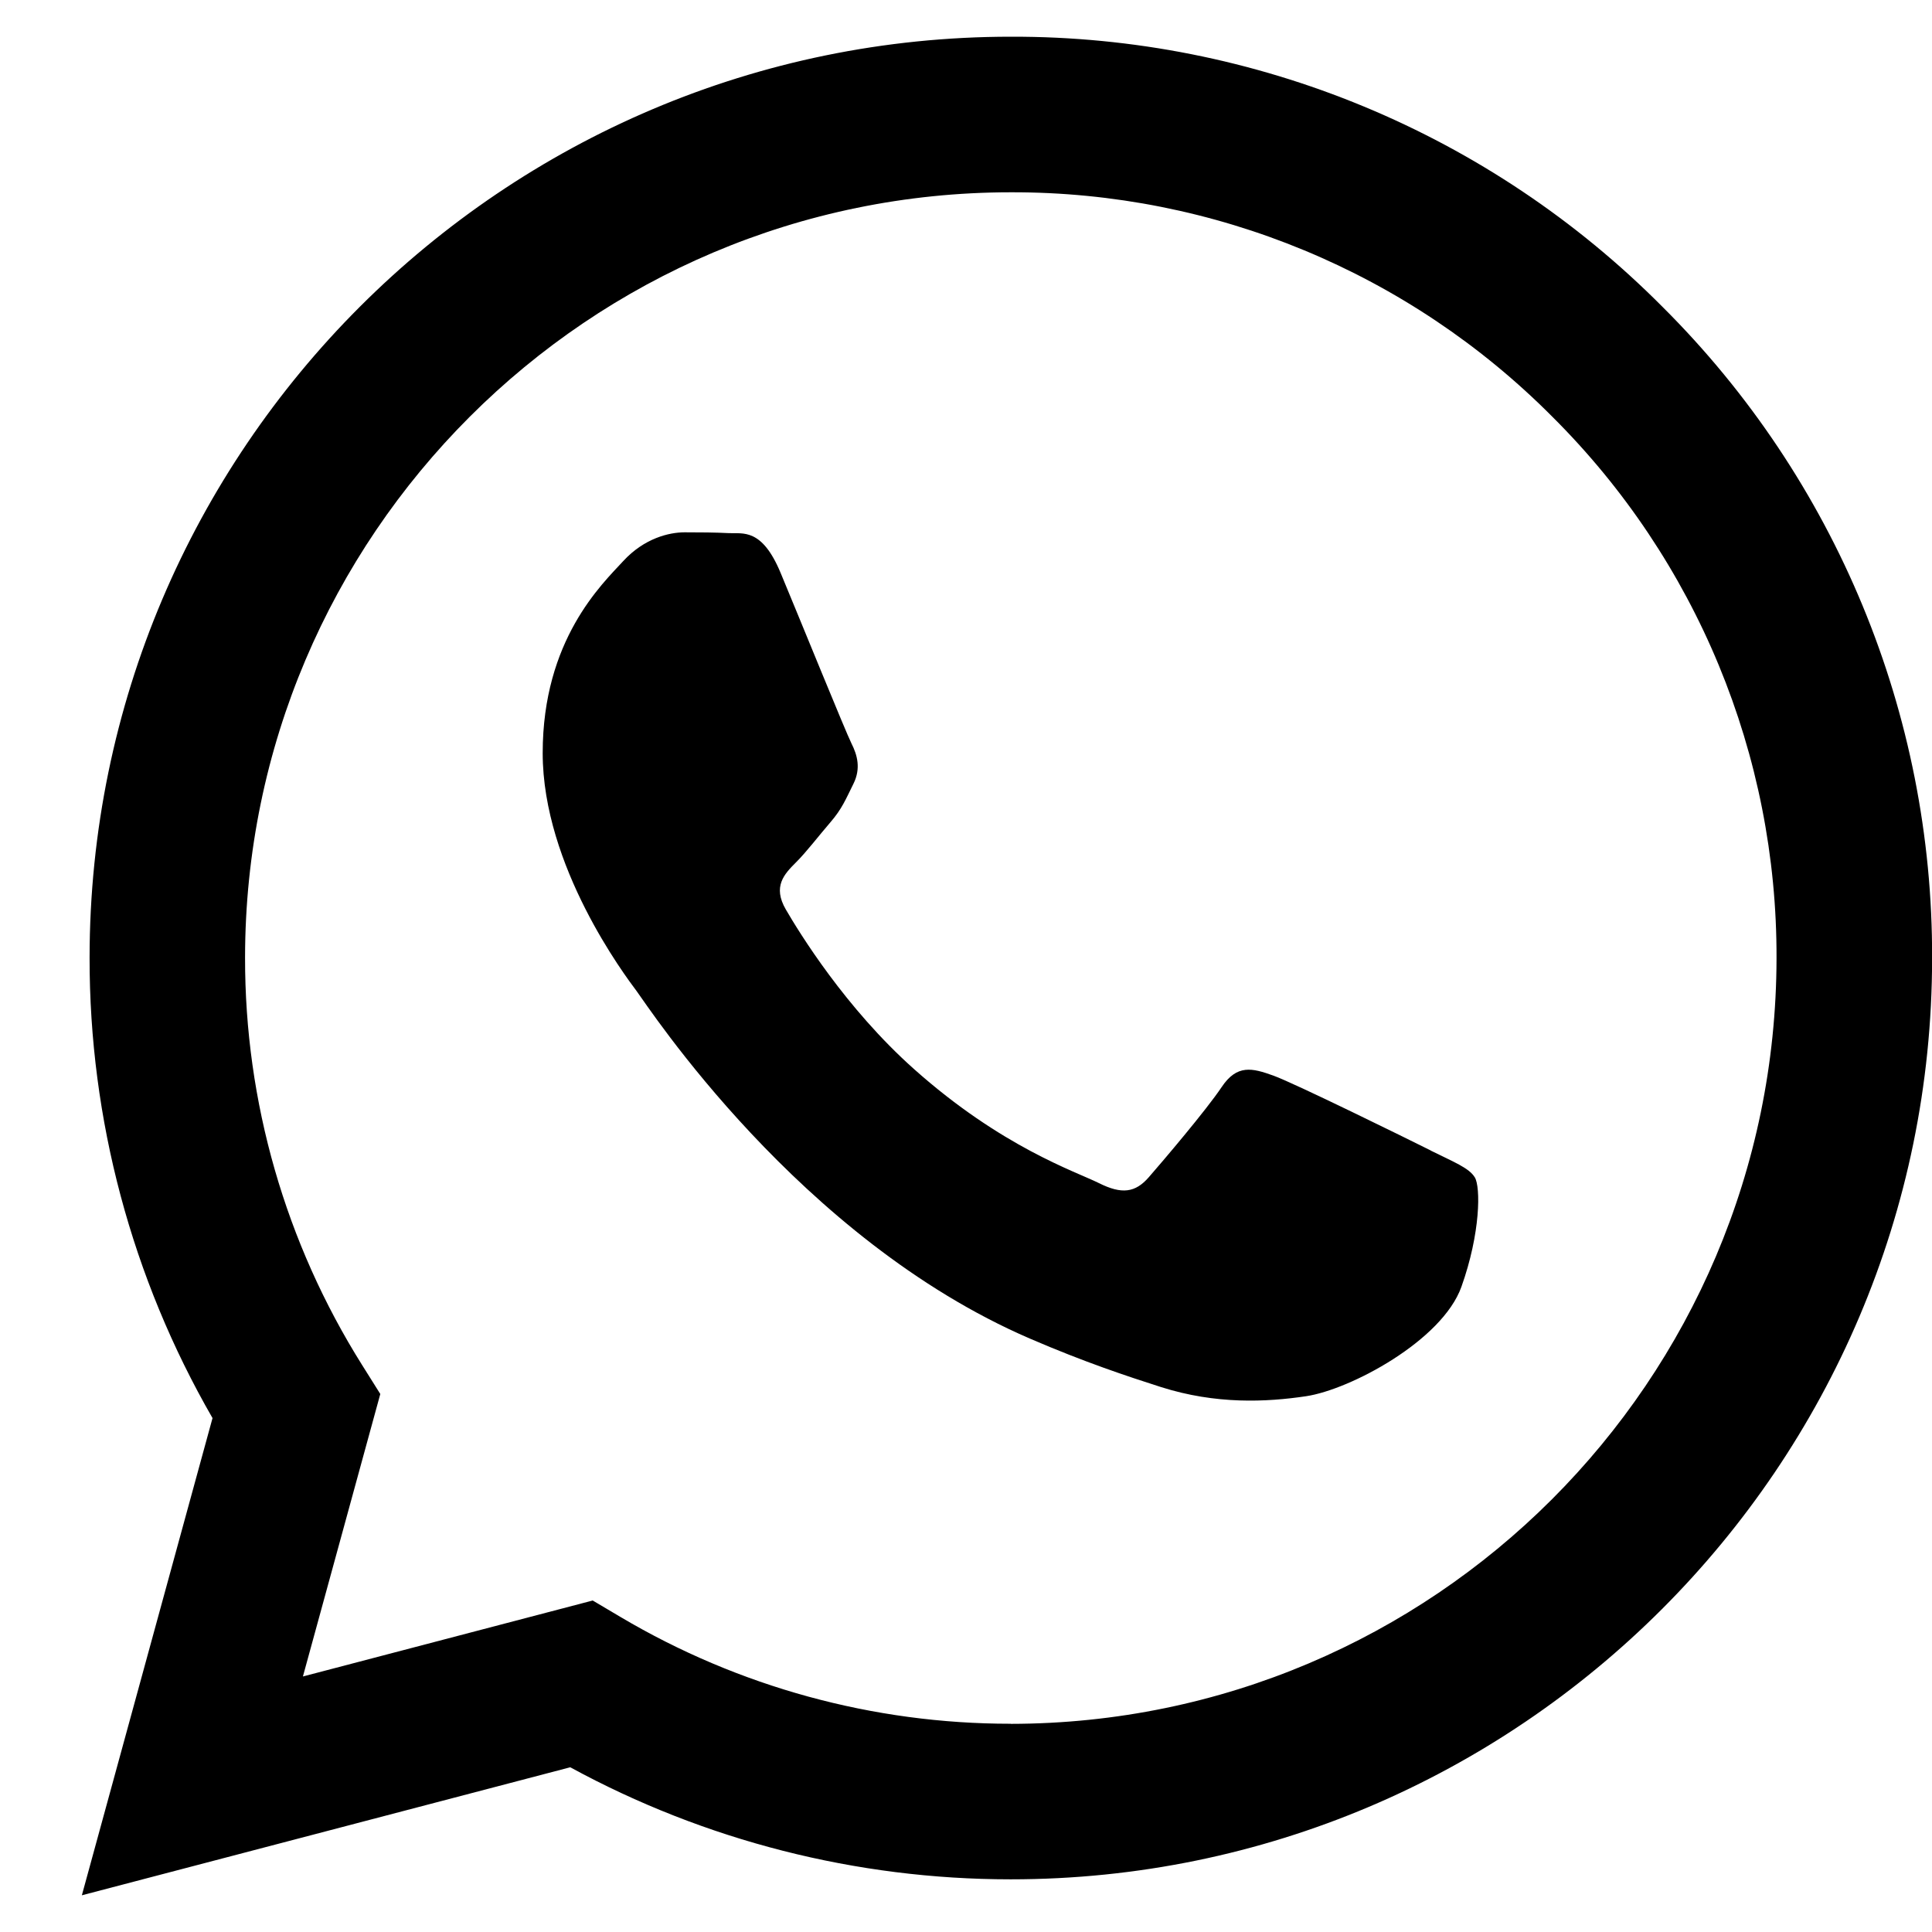
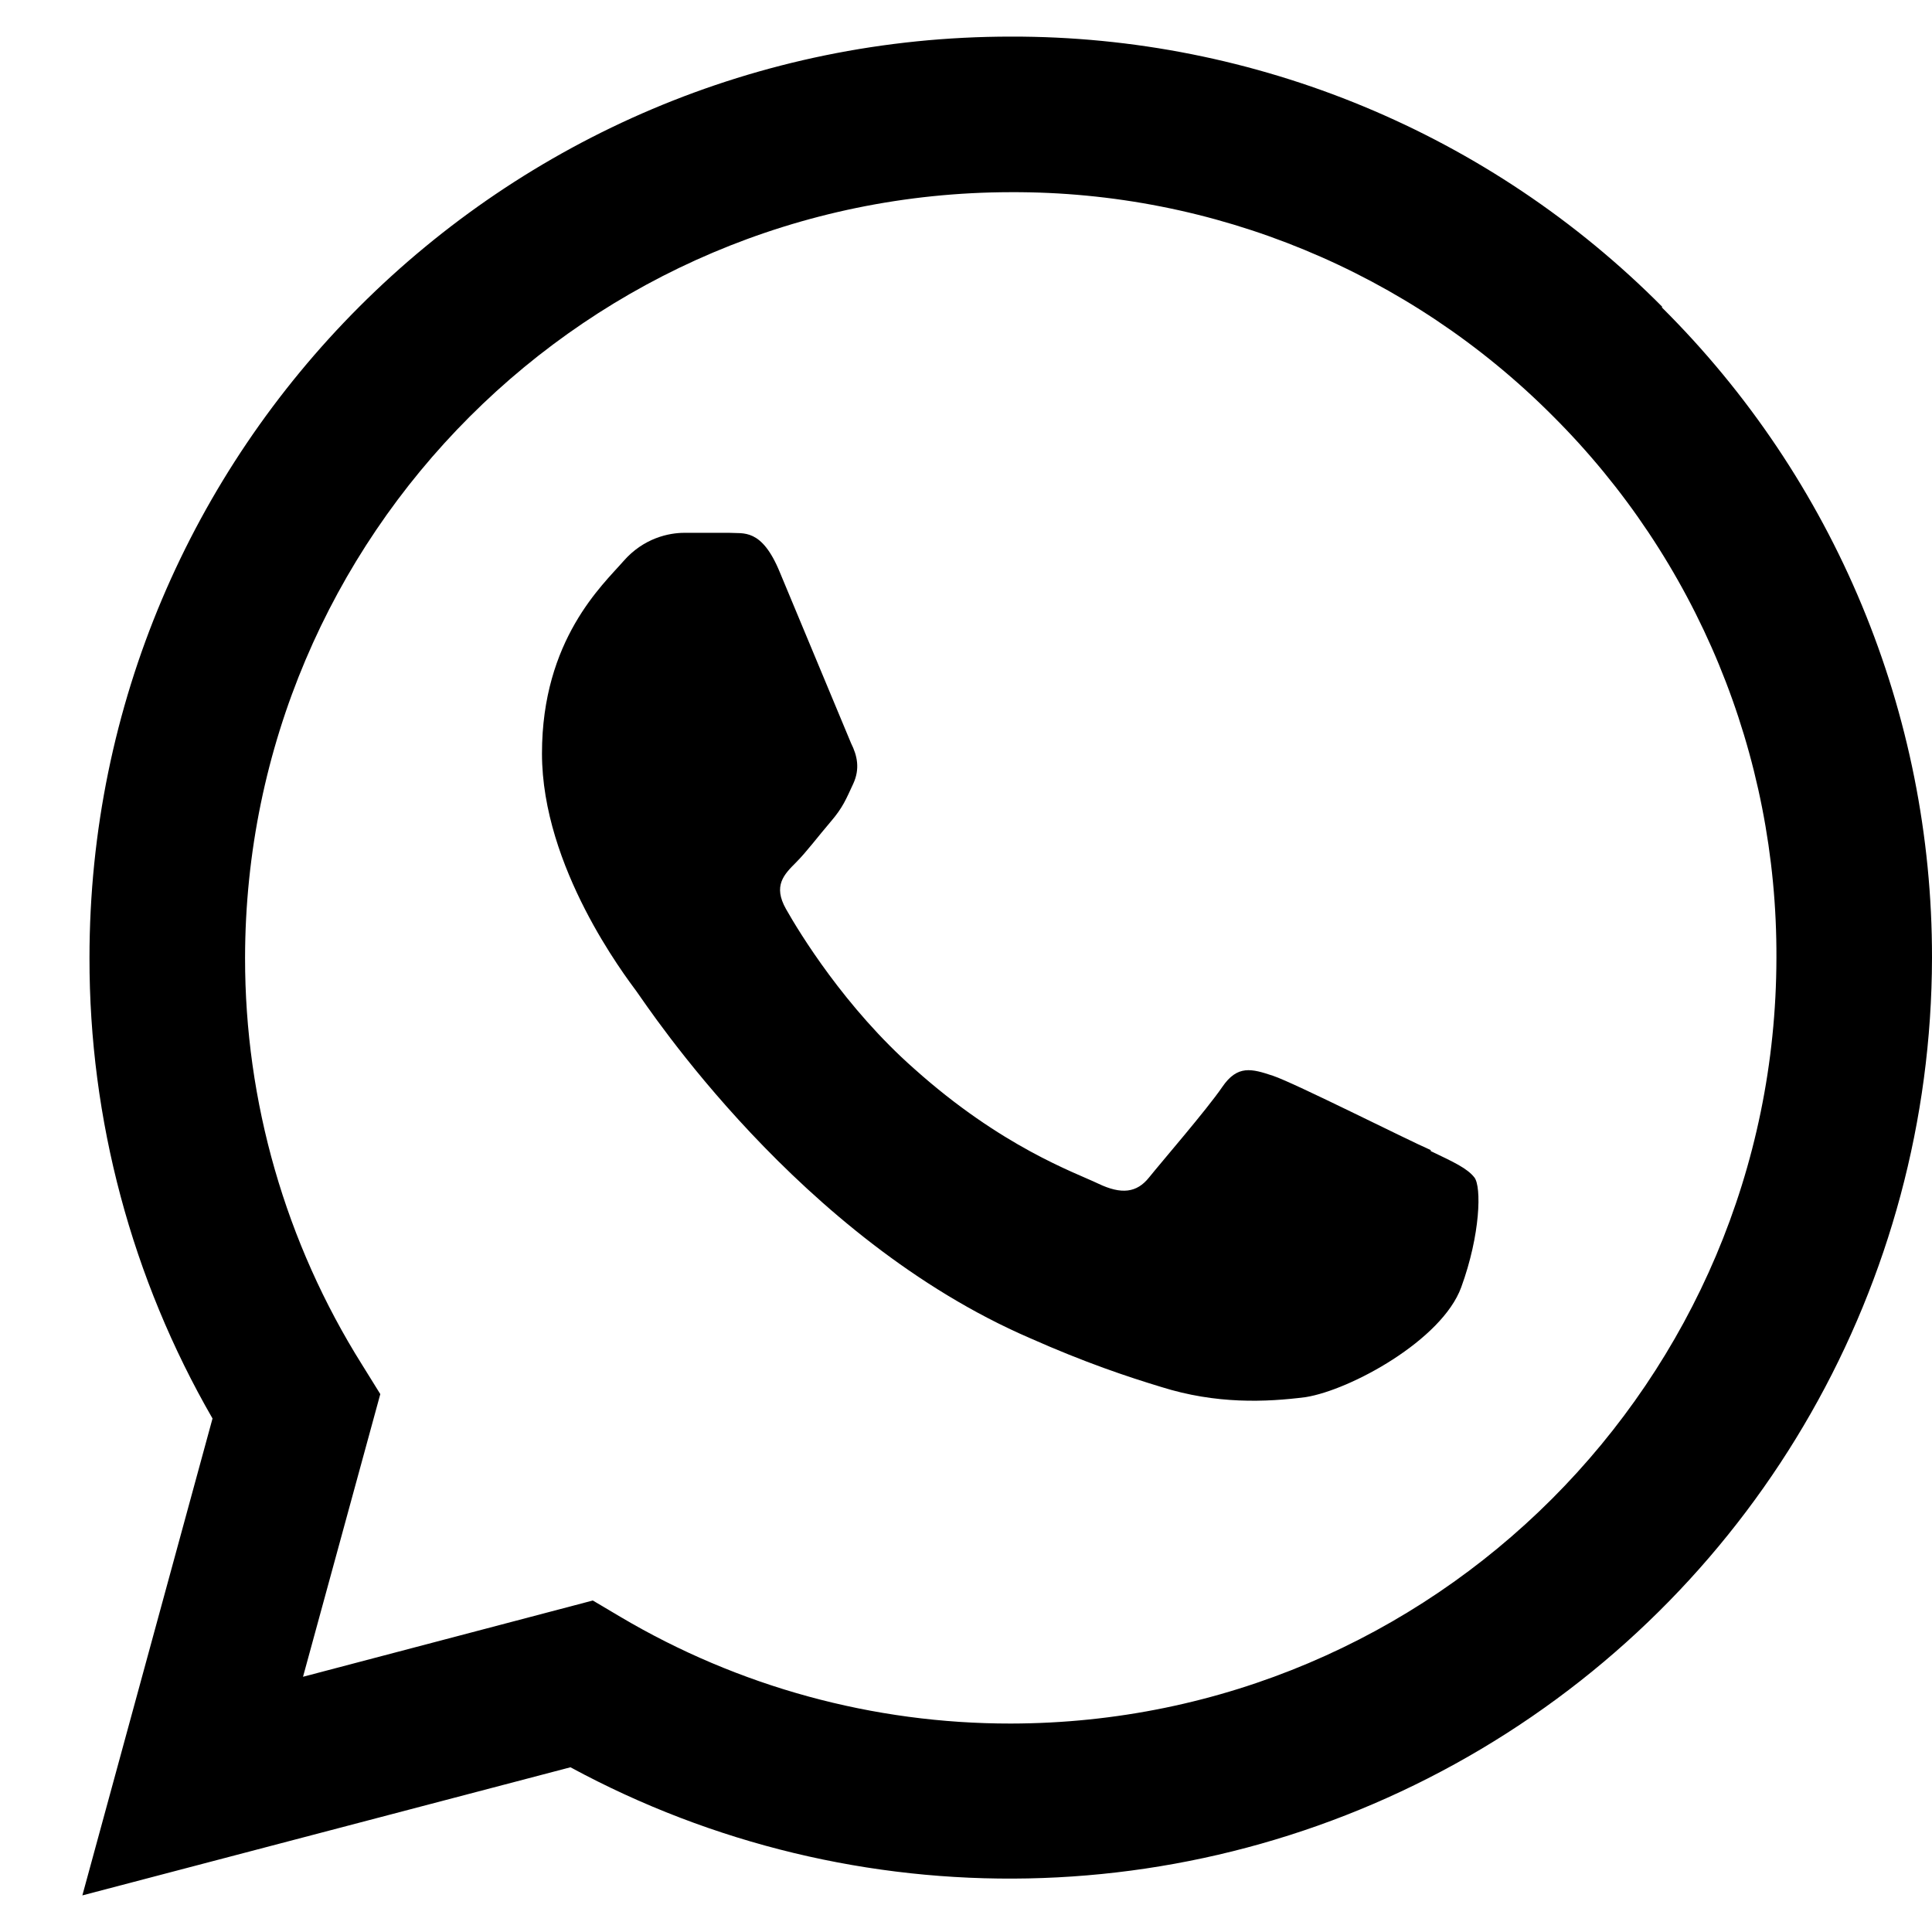
- <svg xmlns="http://www.w3.org/2000/svg" width="19" height="19" fill="none">
-   <path d="M16.349 3.017A9 9 0 0 0 9.94.361C4.947.361.883 4.424.881 9.418a9.04 9.04 0 0 0 1.209 4.528L.805 18.639l4.803-1.259c1.323.721 2.813 1.102 4.329 1.102h.004c4.993 0 9.058-4.063 9.06-9.057a9 9 0 0 0-2.651-6.407zM9.94 16.952h-.003a7.52 7.52 0 0 1-3.833-1.049l-.275-.163-2.85.747.761-2.778-.179-.285A7.51 7.51 0 0 1 2.41 9.418c.002-4.15 3.38-7.527 7.533-7.527a7.48 7.48 0 0 1 5.324 2.208 7.48 7.48 0 0 1 2.204 5.326 7.54 7.54 0 0 1-7.53 7.528zm4.13-5.638c-.226-.113-1.339-.661-1.547-.736s-.358-.113-.509.113-.585.736-.717.887-.264.17-.49.057-.956-.352-1.82-1.123c-.673-.6-1.127-1.341-1.259-1.568s-.014-.349.099-.462c.102-.101.226-.264.34-.396s.151-.227.226-.378.038-.283-.019-.396-.509-1.227-.698-1.68c-.184-.441-.37-.382-.509-.389-.132-.007-.283-.008-.434-.008s-.396.057-.604.283-.792.774-.792 1.888.811 2.19.924 2.341 1.596 2.437 3.867 3.417c.54.233.962.372 1.29.477.542.172 1.036.148 1.426.09.435-.065 1.339-.547 1.528-1.076s.189-.982.132-1.076-.207-.151-.434-.264z" fill="#000" />
+ <svg xmlns="http://www.w3.org/2000/svg" fill="none" viewBox="0 0 19 19">
+   <path fill="#000" d="M16.35 3.02A9 9 0 0 0 9.94.36C4.94.36.88 4.42.88 9.42a9.04 9.04 0 0 0 1.21 4.53L.81 18.64l4.8-1.26A9.07 9.07 0 0 0 19 9.42a9 9 0 0 0-2.66-6.4zM9.94 16.95A7.52 7.52 0 0 1 6.1 15.9l-.27-.16-2.85.75.76-2.78-.18-.29a7.51 7.51 0 0 1-1.15-4 7.54 7.54 0 0 1 7.53-7.53 7.48 7.48 0 0 1 5.33 2.2 7.48 7.48 0 0 1 2.2 5.33 7.54 7.54 0 0 1-7.53 7.53zm4.13-5.64c-.23-.1-1.34-.66-1.55-.73s-.35-.11-.5.11-.6.74-.72.89-.27.17-.5.06-.95-.36-1.81-1.13c-.68-.6-1.13-1.34-1.26-1.57s-.02-.34.1-.46c.1-.1.22-.26.34-.4s.15-.22.22-.37.04-.28-.02-.4l-.7-1.68c-.18-.44-.36-.38-.5-.39h-.44c-.15 0-.4.05-.6.28s-.8.77-.8 1.89.82 2.19.93 2.34 1.6 2.43 3.87 3.41c.54.24.96.38 1.29.48.54.17 1.03.15 1.42.1.44-.07 1.34-.56 1.53-1.08s.2-.99.13-1.08-.2-.15-.43-.26z" />
</svg>
